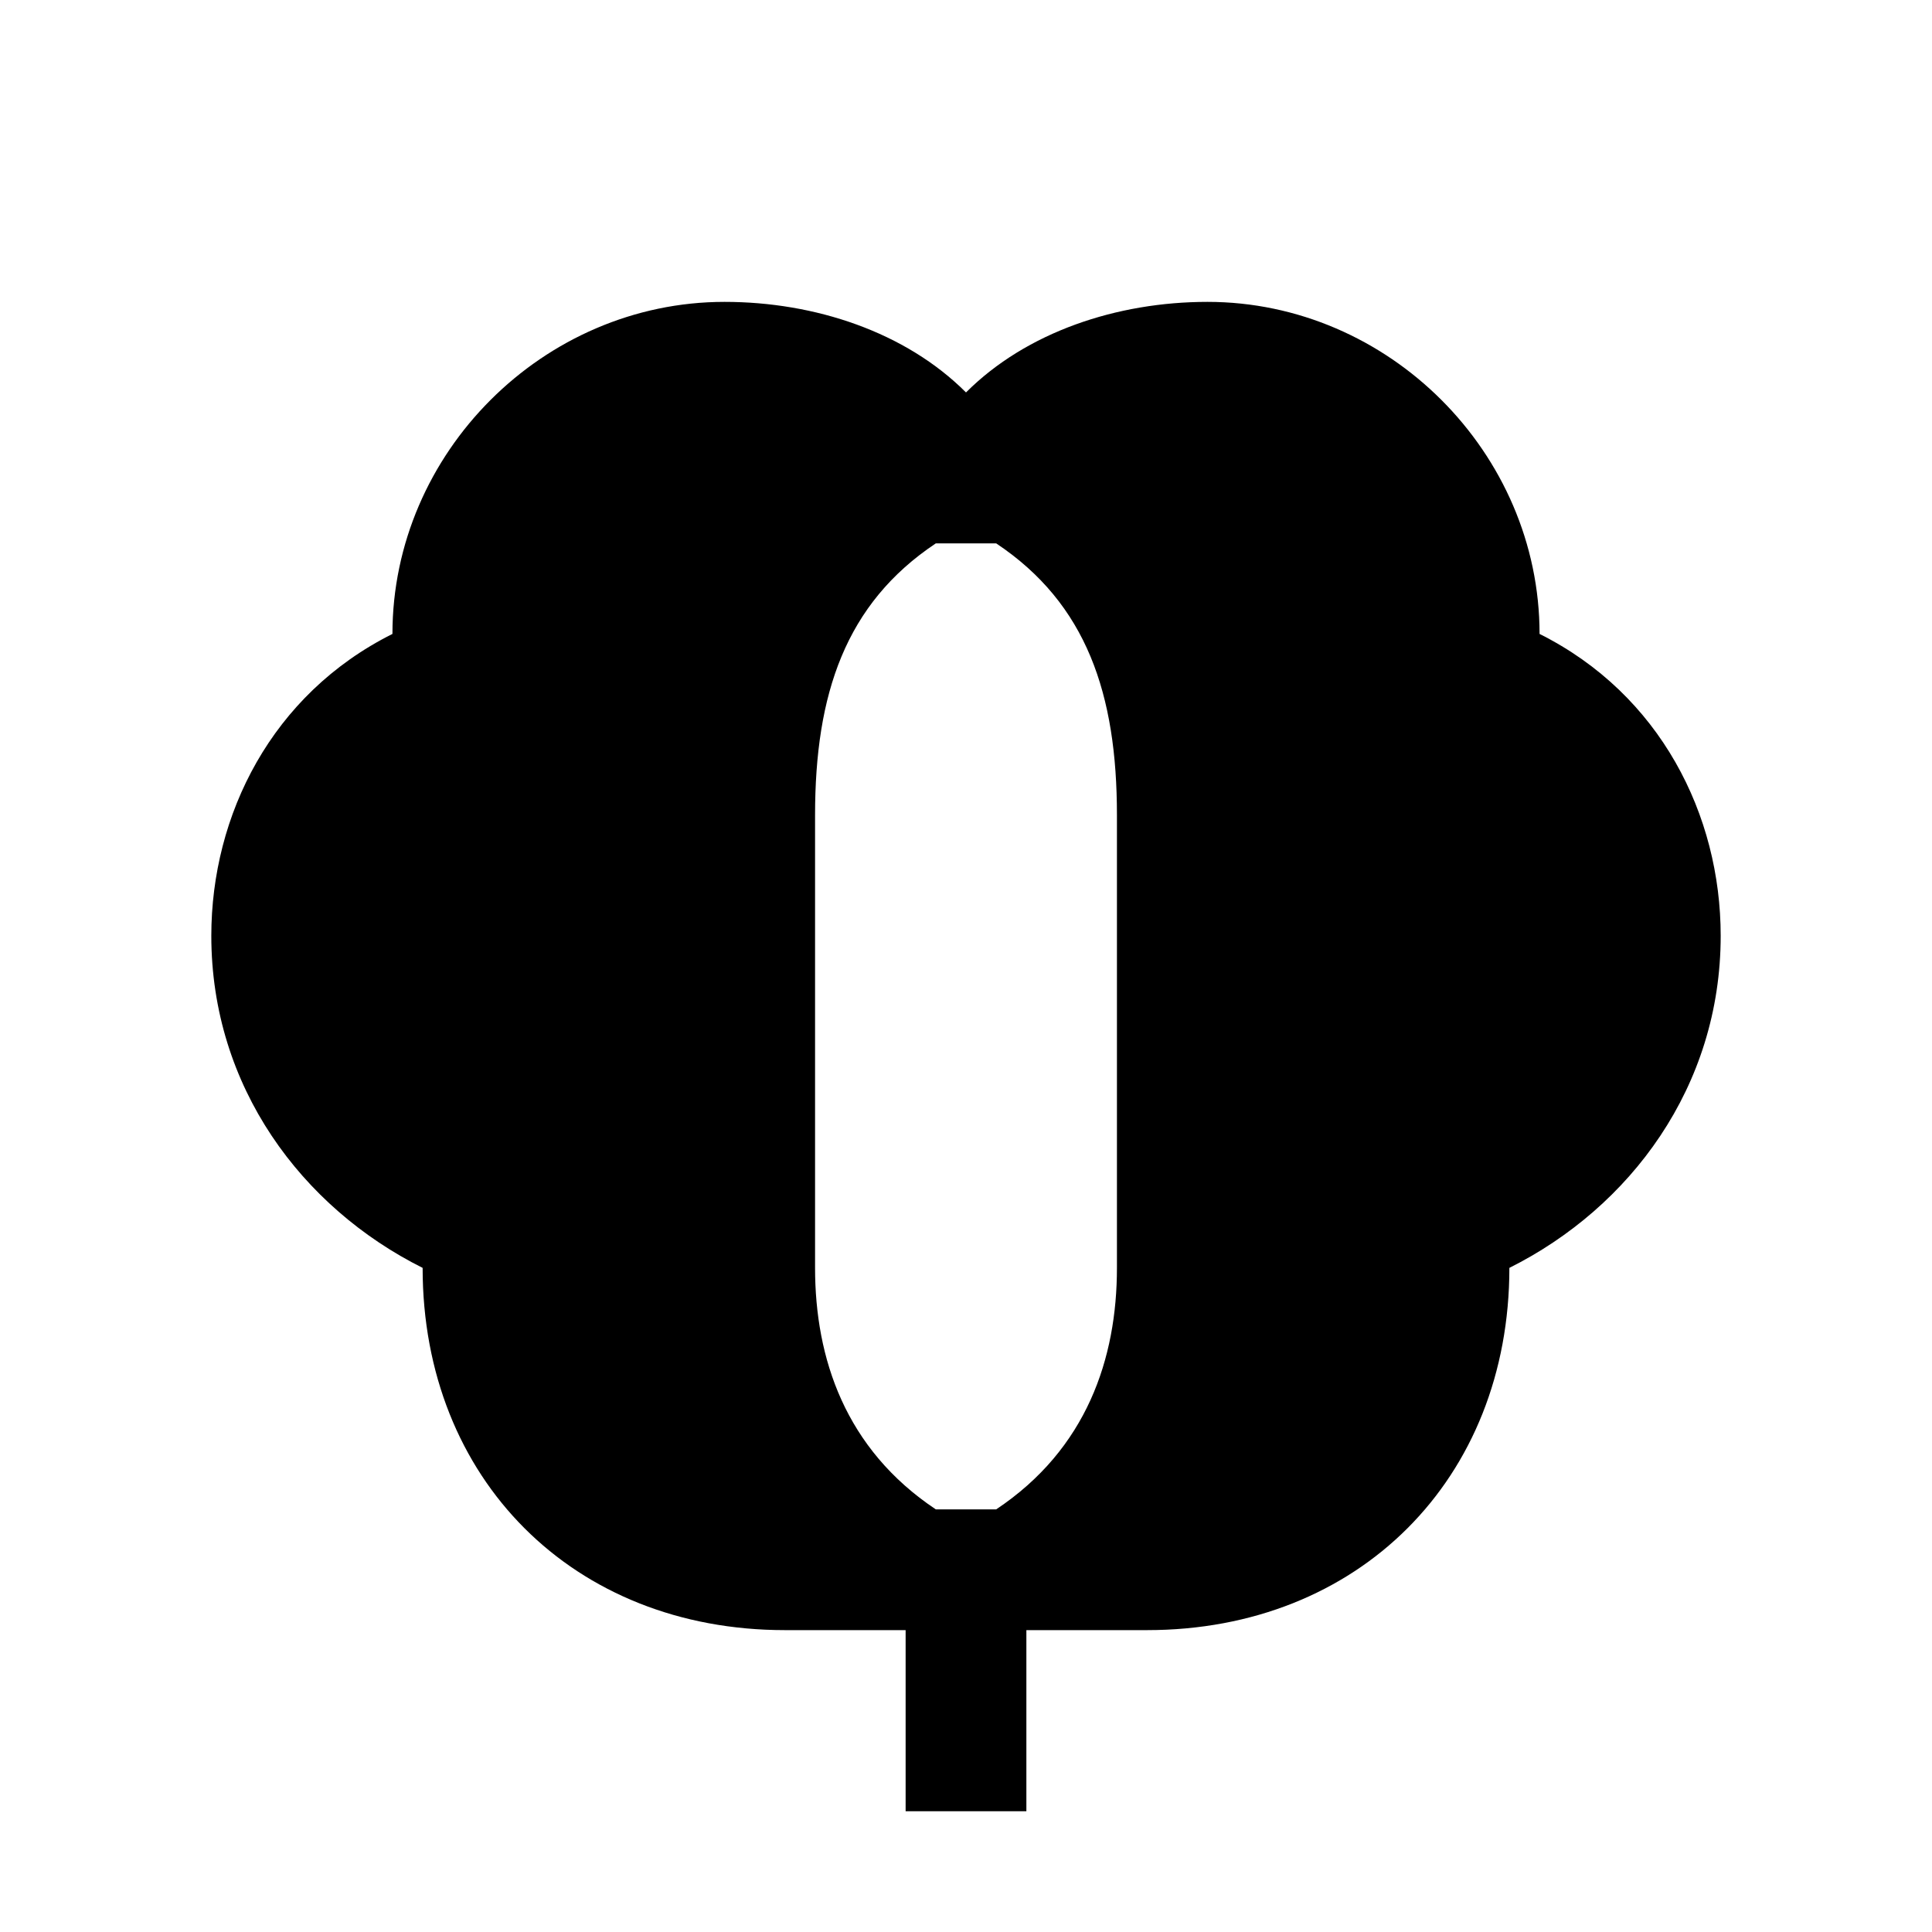
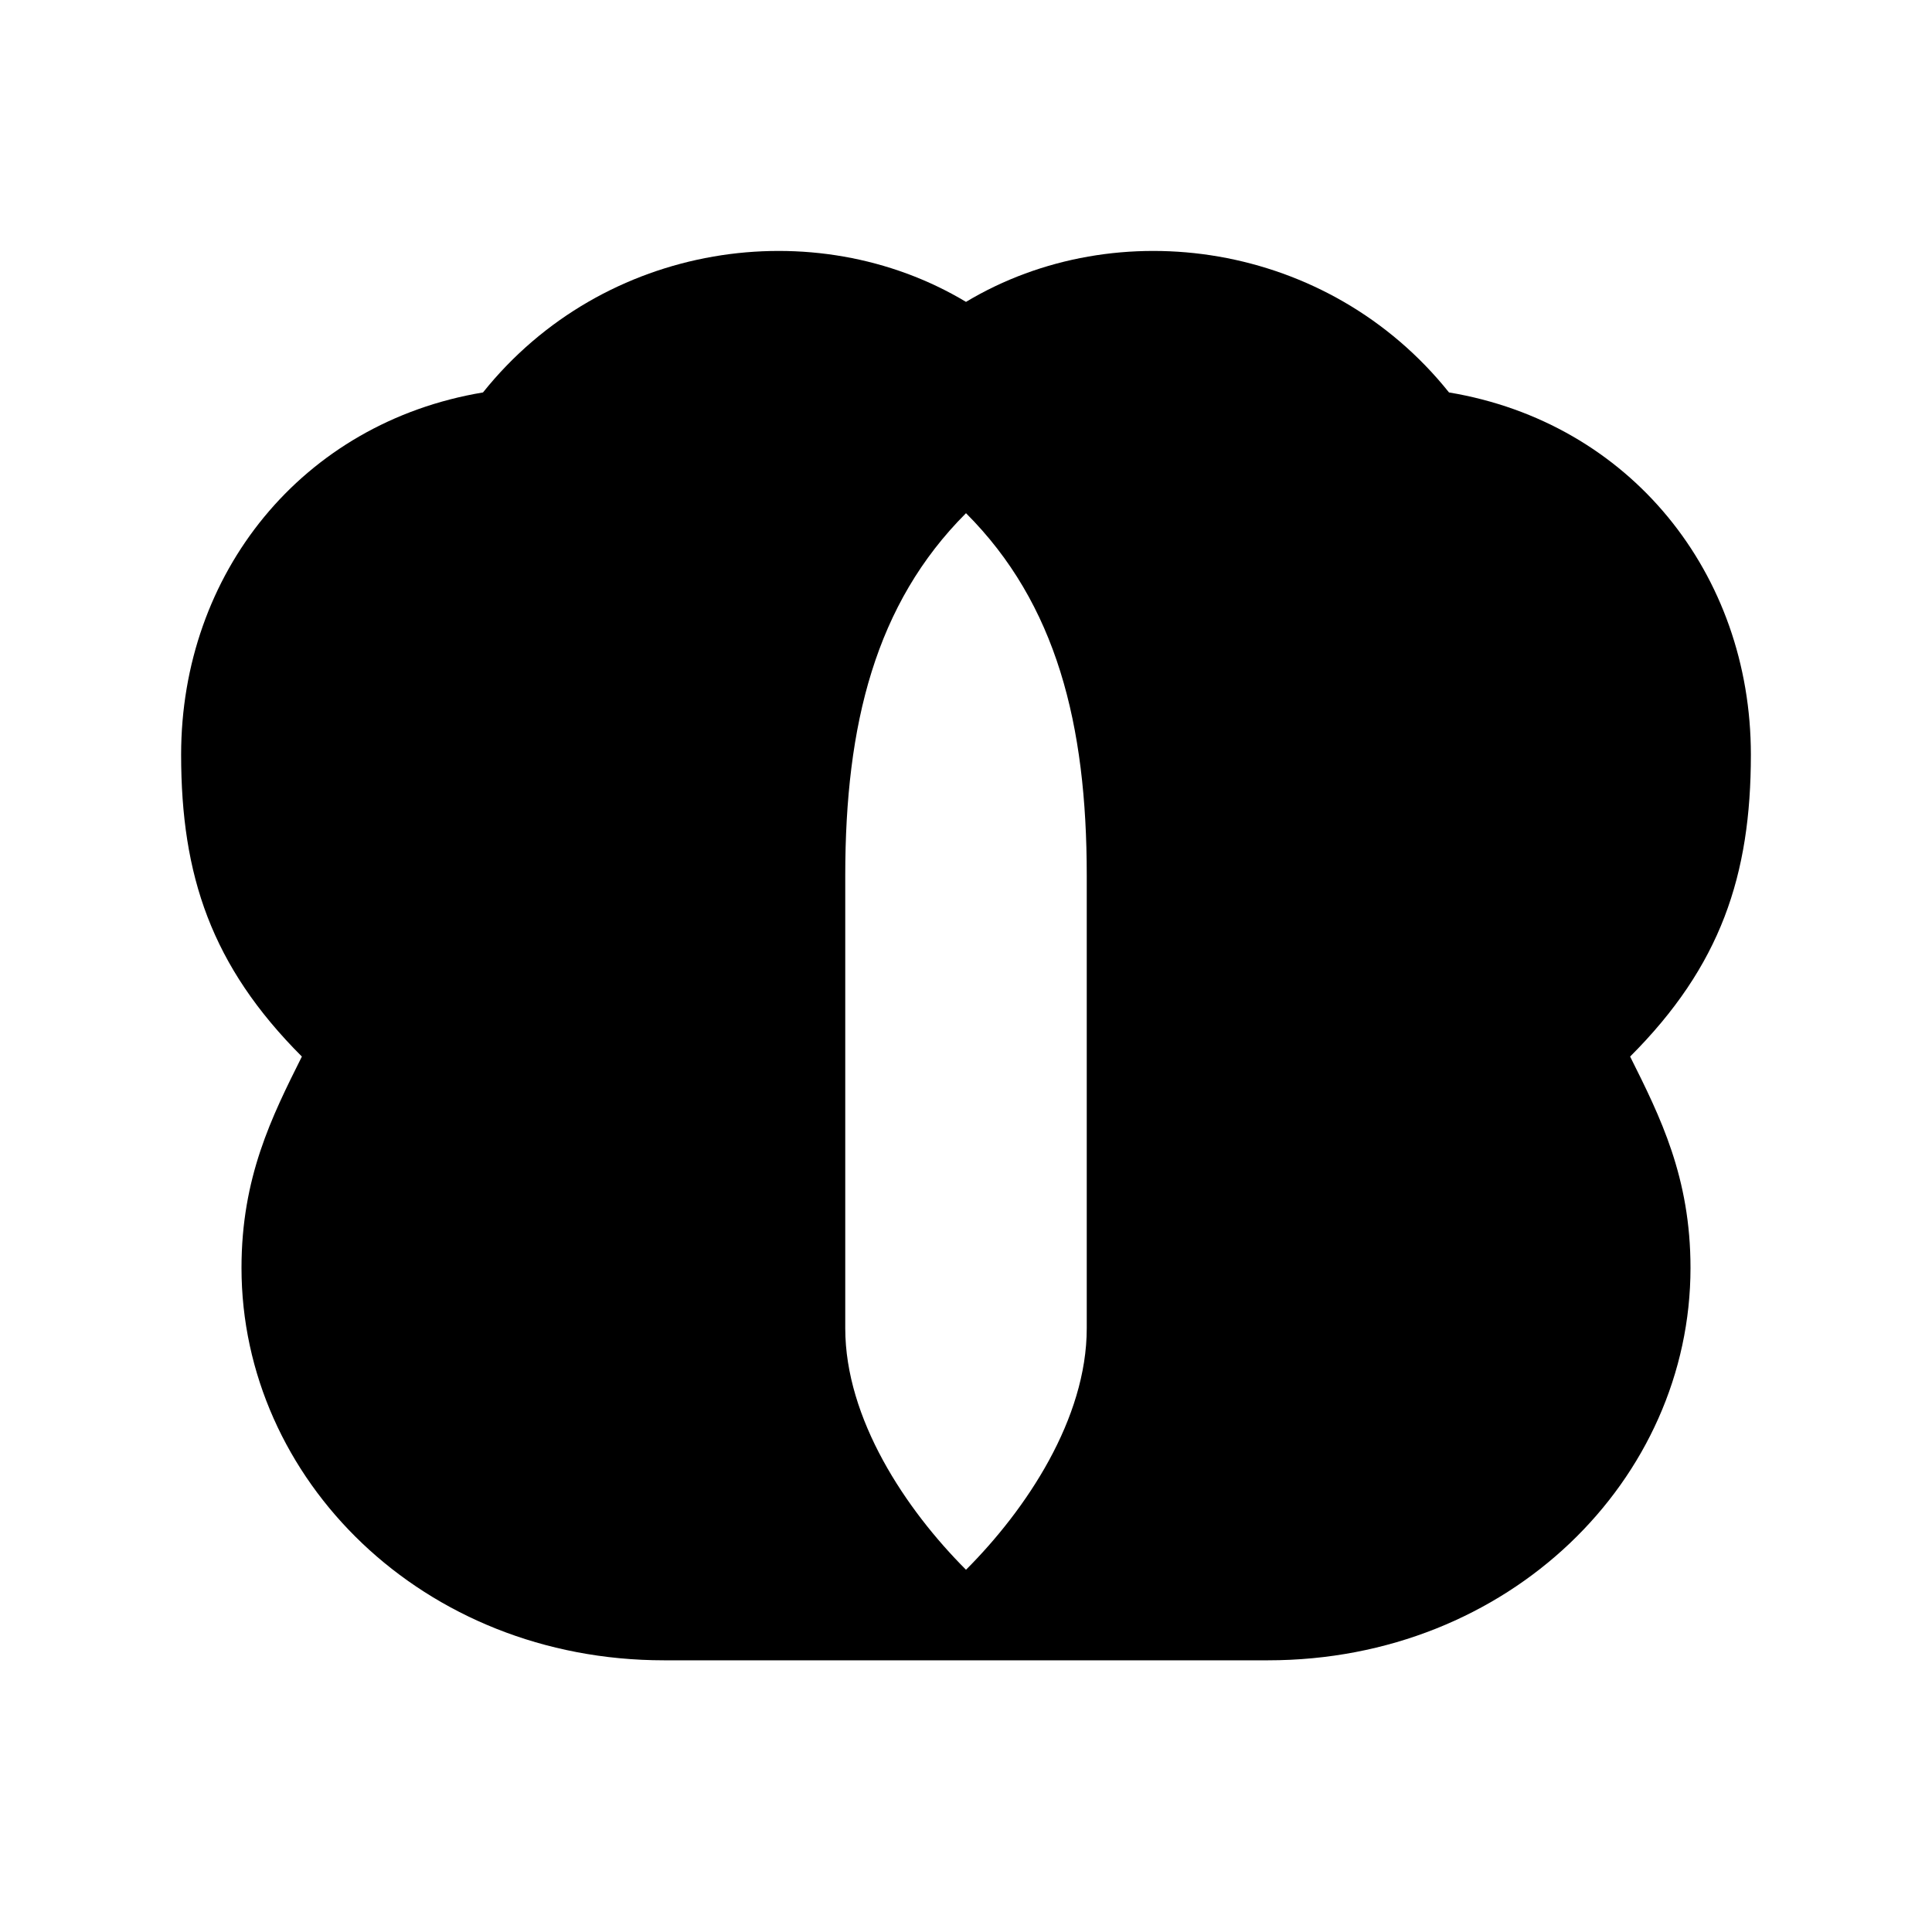
<svg xmlns="http://www.w3.org/2000/svg" viewBox="0 0 64 64" fill="none">
-   <path fill="#000" fill-rule="evenodd" d="M24 10C18 10 13 15 13 21C9 23 7 27 7 31C7 36 10 40 14 42C14 49 19 54 26 54H38C45 54 50 49 50 42C54 40 57 36 57 31C57 27 55 23 51 21C51 15 46 10 40 10C37 10 34 11 32 13C30 11 27 10 24 10ZM30 54H34V60H30V54ZM31 18C28 20 27 23 27 27V42C27 45 28 48 31 50H33C36 48 37 45 37 42V27C37 23 36 20 33 18H31Z" clip-rule="evenodd" />
+   <path fill="#000" fill-rule="evenodd" clip-rule="evenodd" d="M32 10C27 7 20 8 16 13C10 14 6 19 6 25C6 29 7 32 10 35C9 37 8 39 8 42C8 49 14 55 22 55H42C50 55 56 49 56 42C56 39 55 37 54 35C57 32 58 29 58 25C58 19 54 14 48 13C44 8 37 7 32 10ZM32 17C29 20 28 24 28 29V44C28 47 30 50 32 52C34 50 36 47 36 44V29C36 24 35 20 32 17Z" />
</svg>
